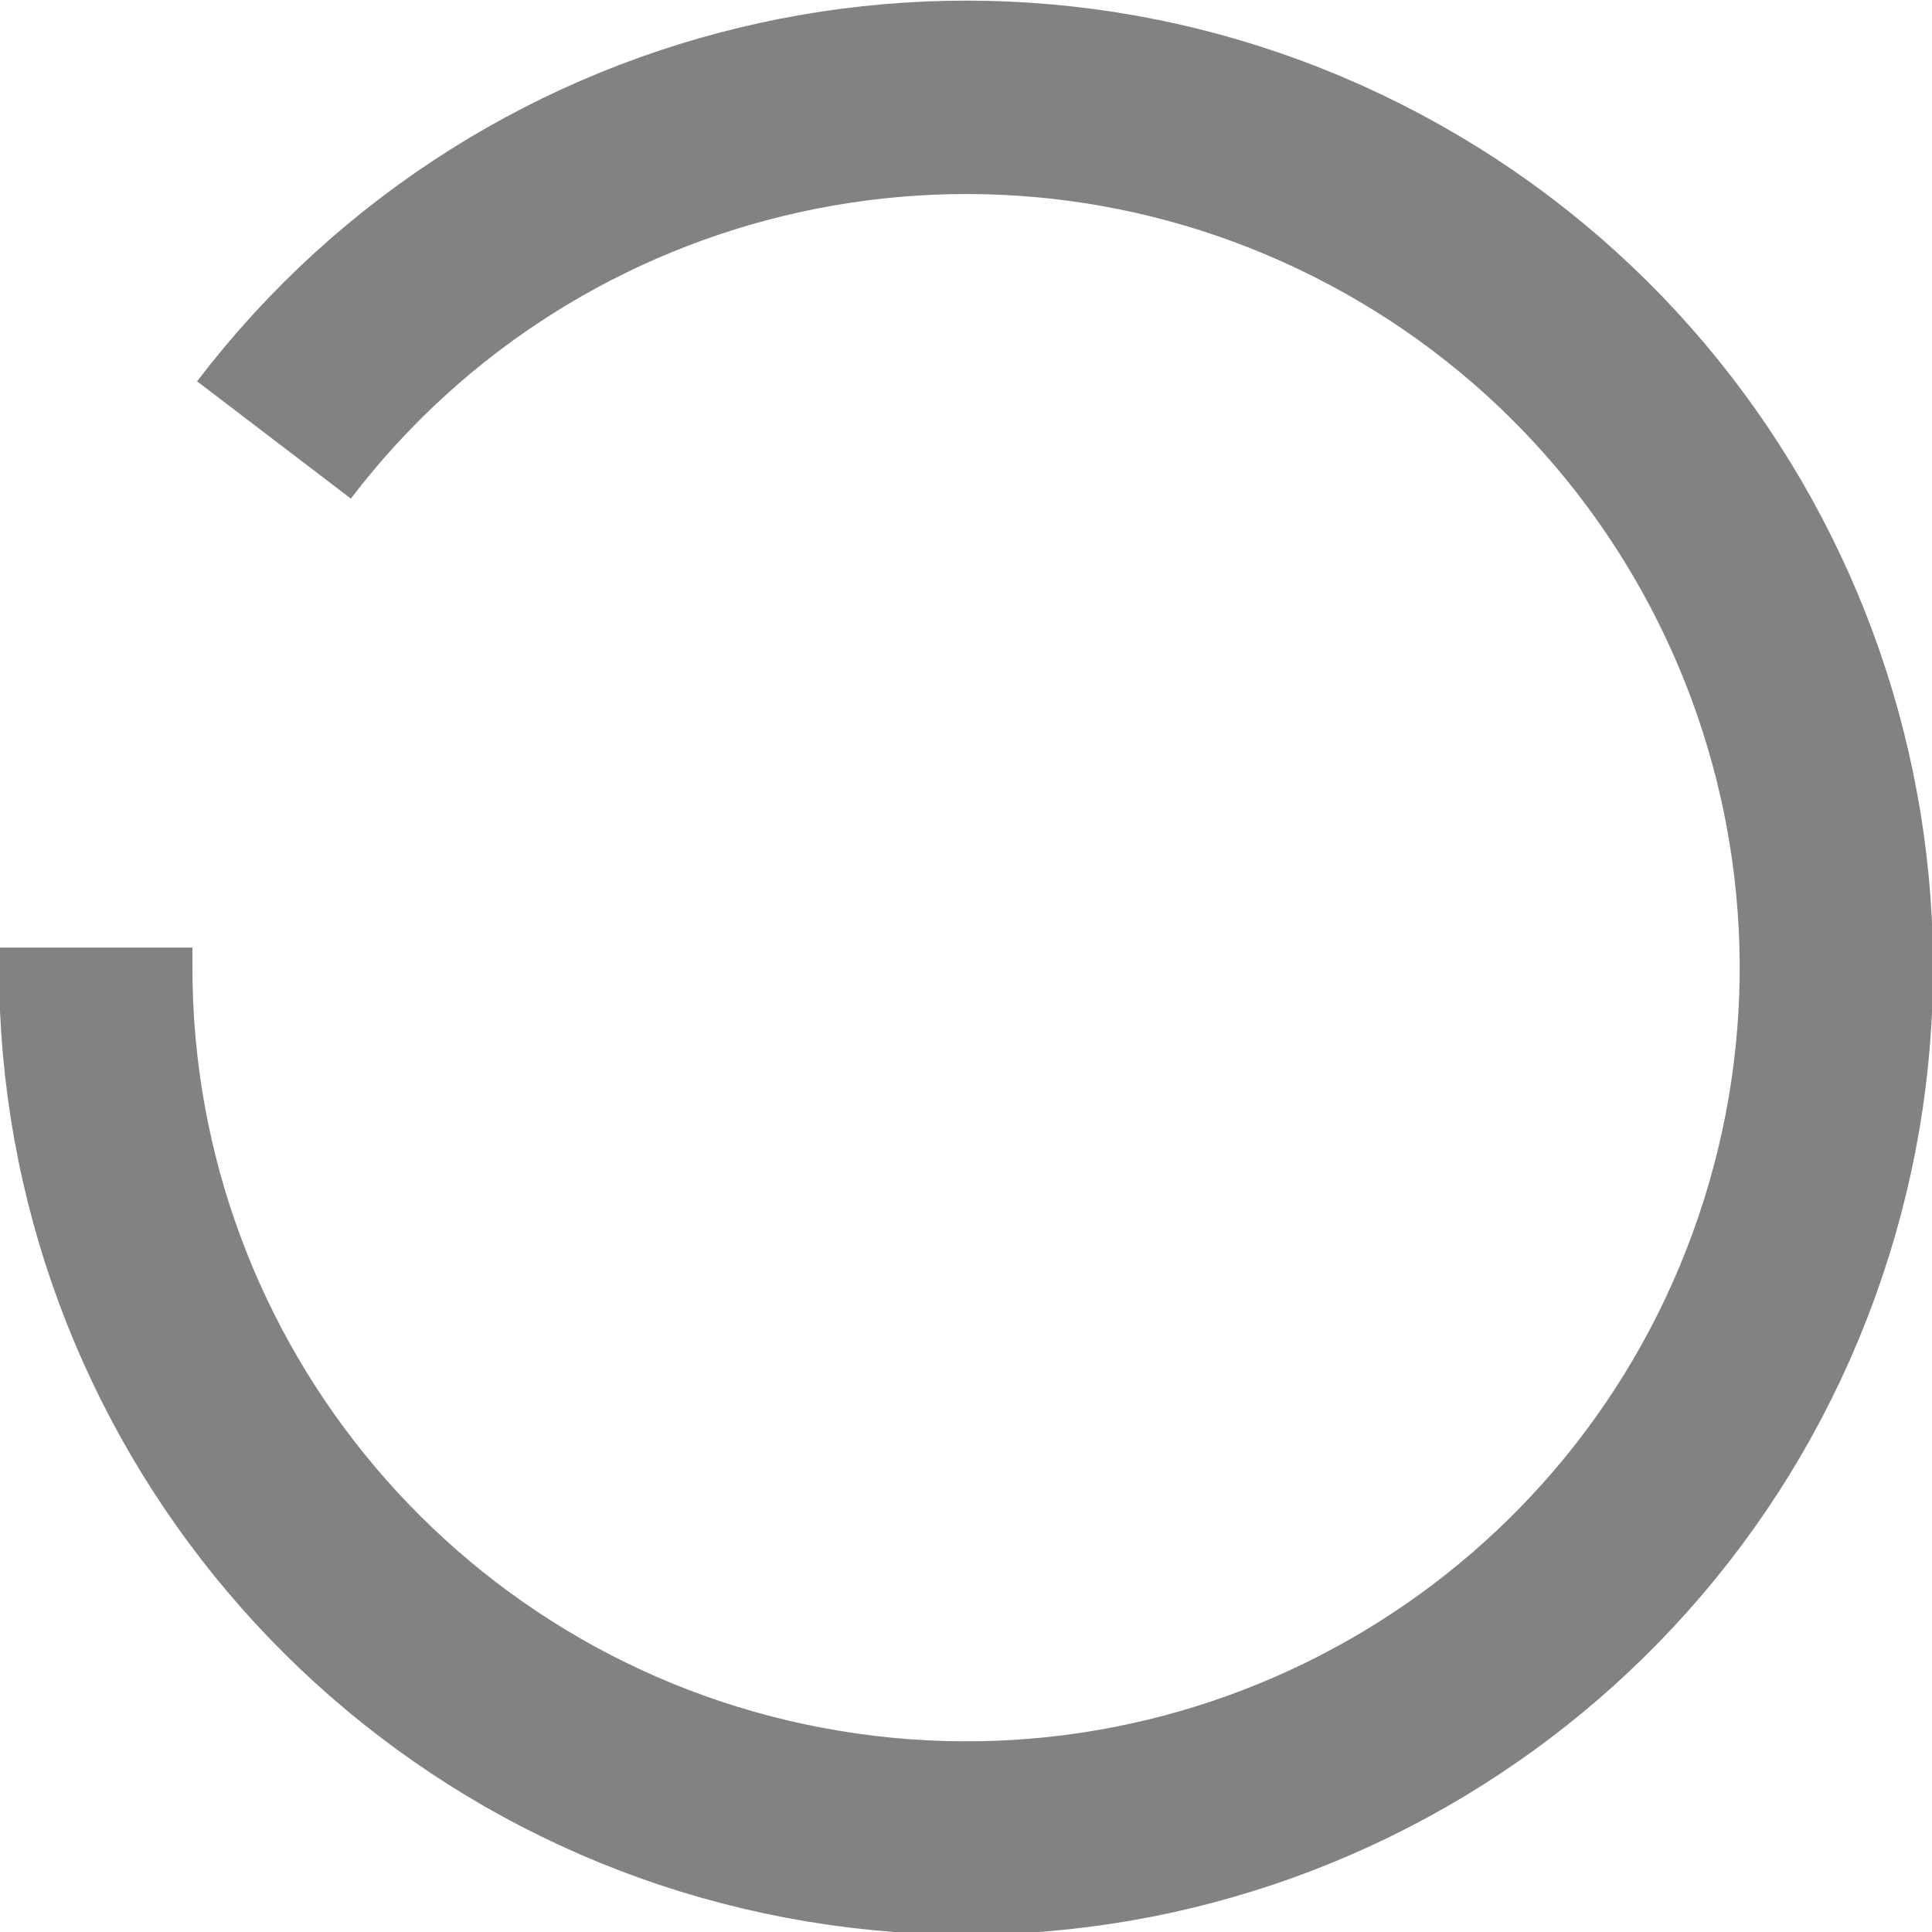
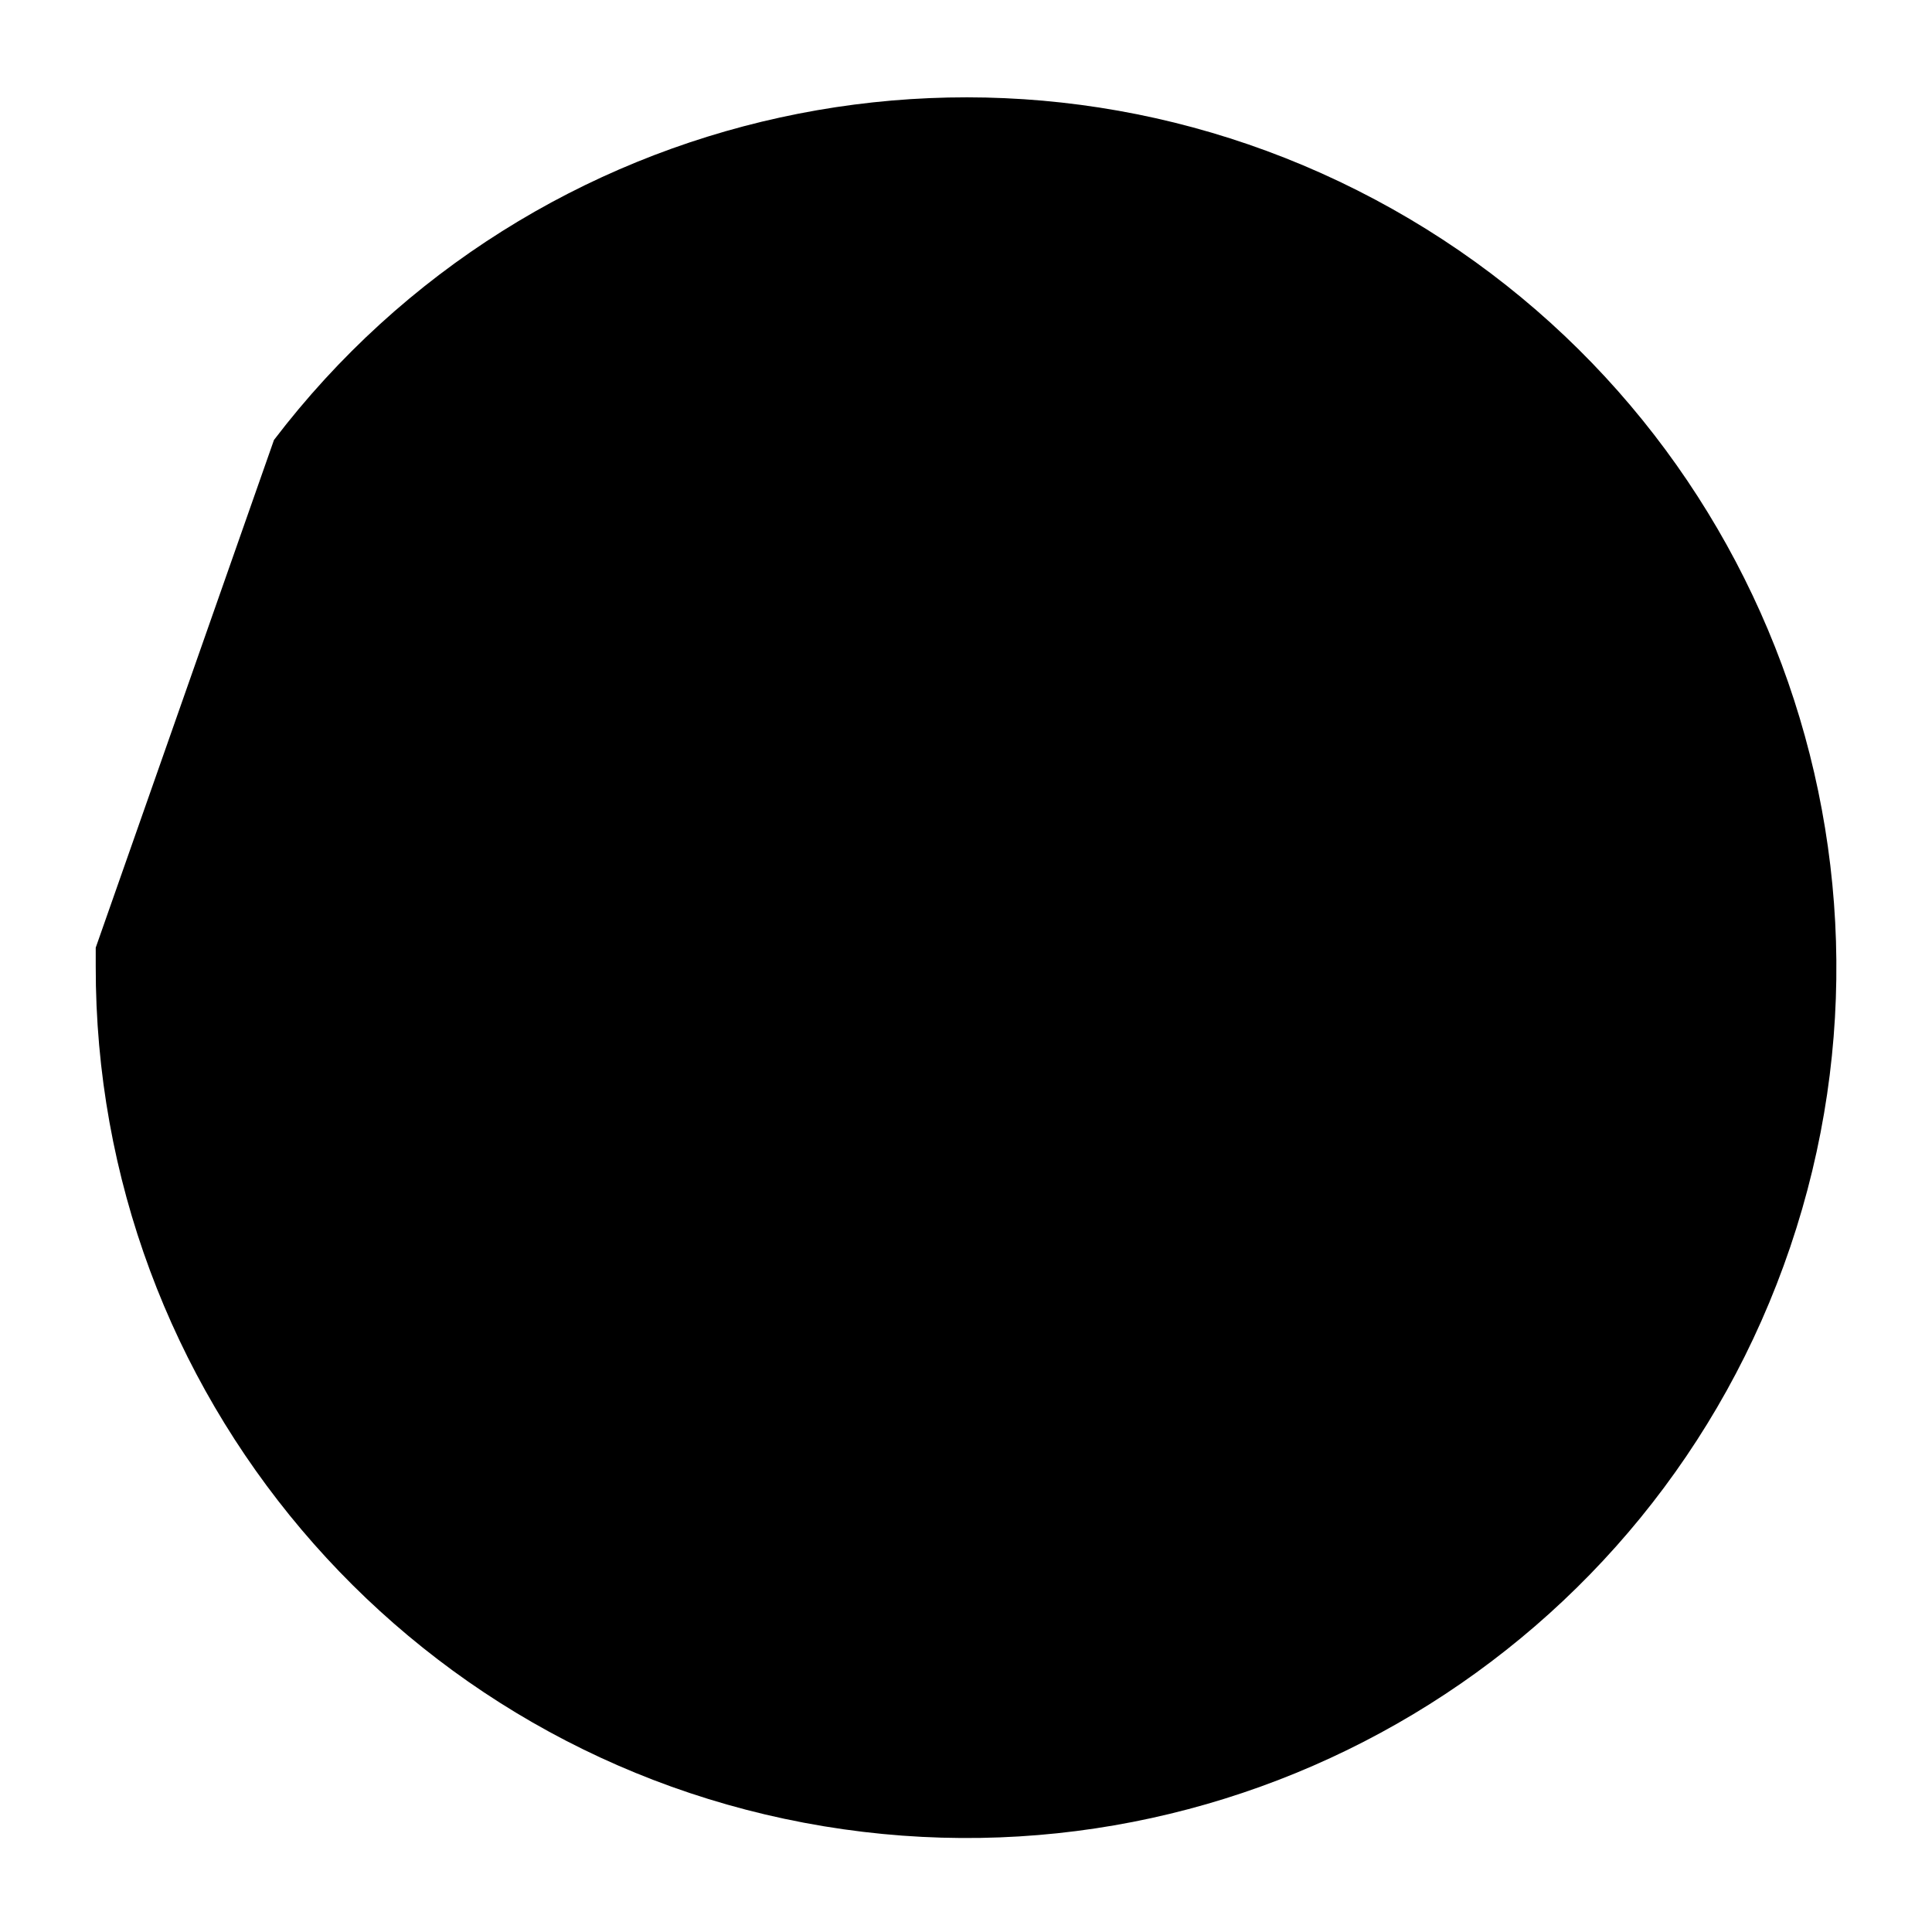
<svg xmlns="http://www.w3.org/2000/svg" id="Layer_1" data-name="Layer 1" viewBox="0 0 59.94 59.94">
  <defs>
-     <style>.cls-1{fill:none;stroke:#828282;stroke-miterlimit:10;stroke-width:6px;}</style>
+     <style>.cls-1{fill:none;stroke:#828282;strokeMiterlimit:10;strokeWidth:6px;}</style>
  </defs>
-   <path class="cls-1" d="M8.53,13.68A27,27,0,1,1,3,30v-.57" transform="translate(-0.03 -0.03)" />
+   <path className="cls-1" d="M8.53,13.68A27,27,0,1,1,3,30v-.57" transform="translate(-0.03 -0.03)" />
</svg>
